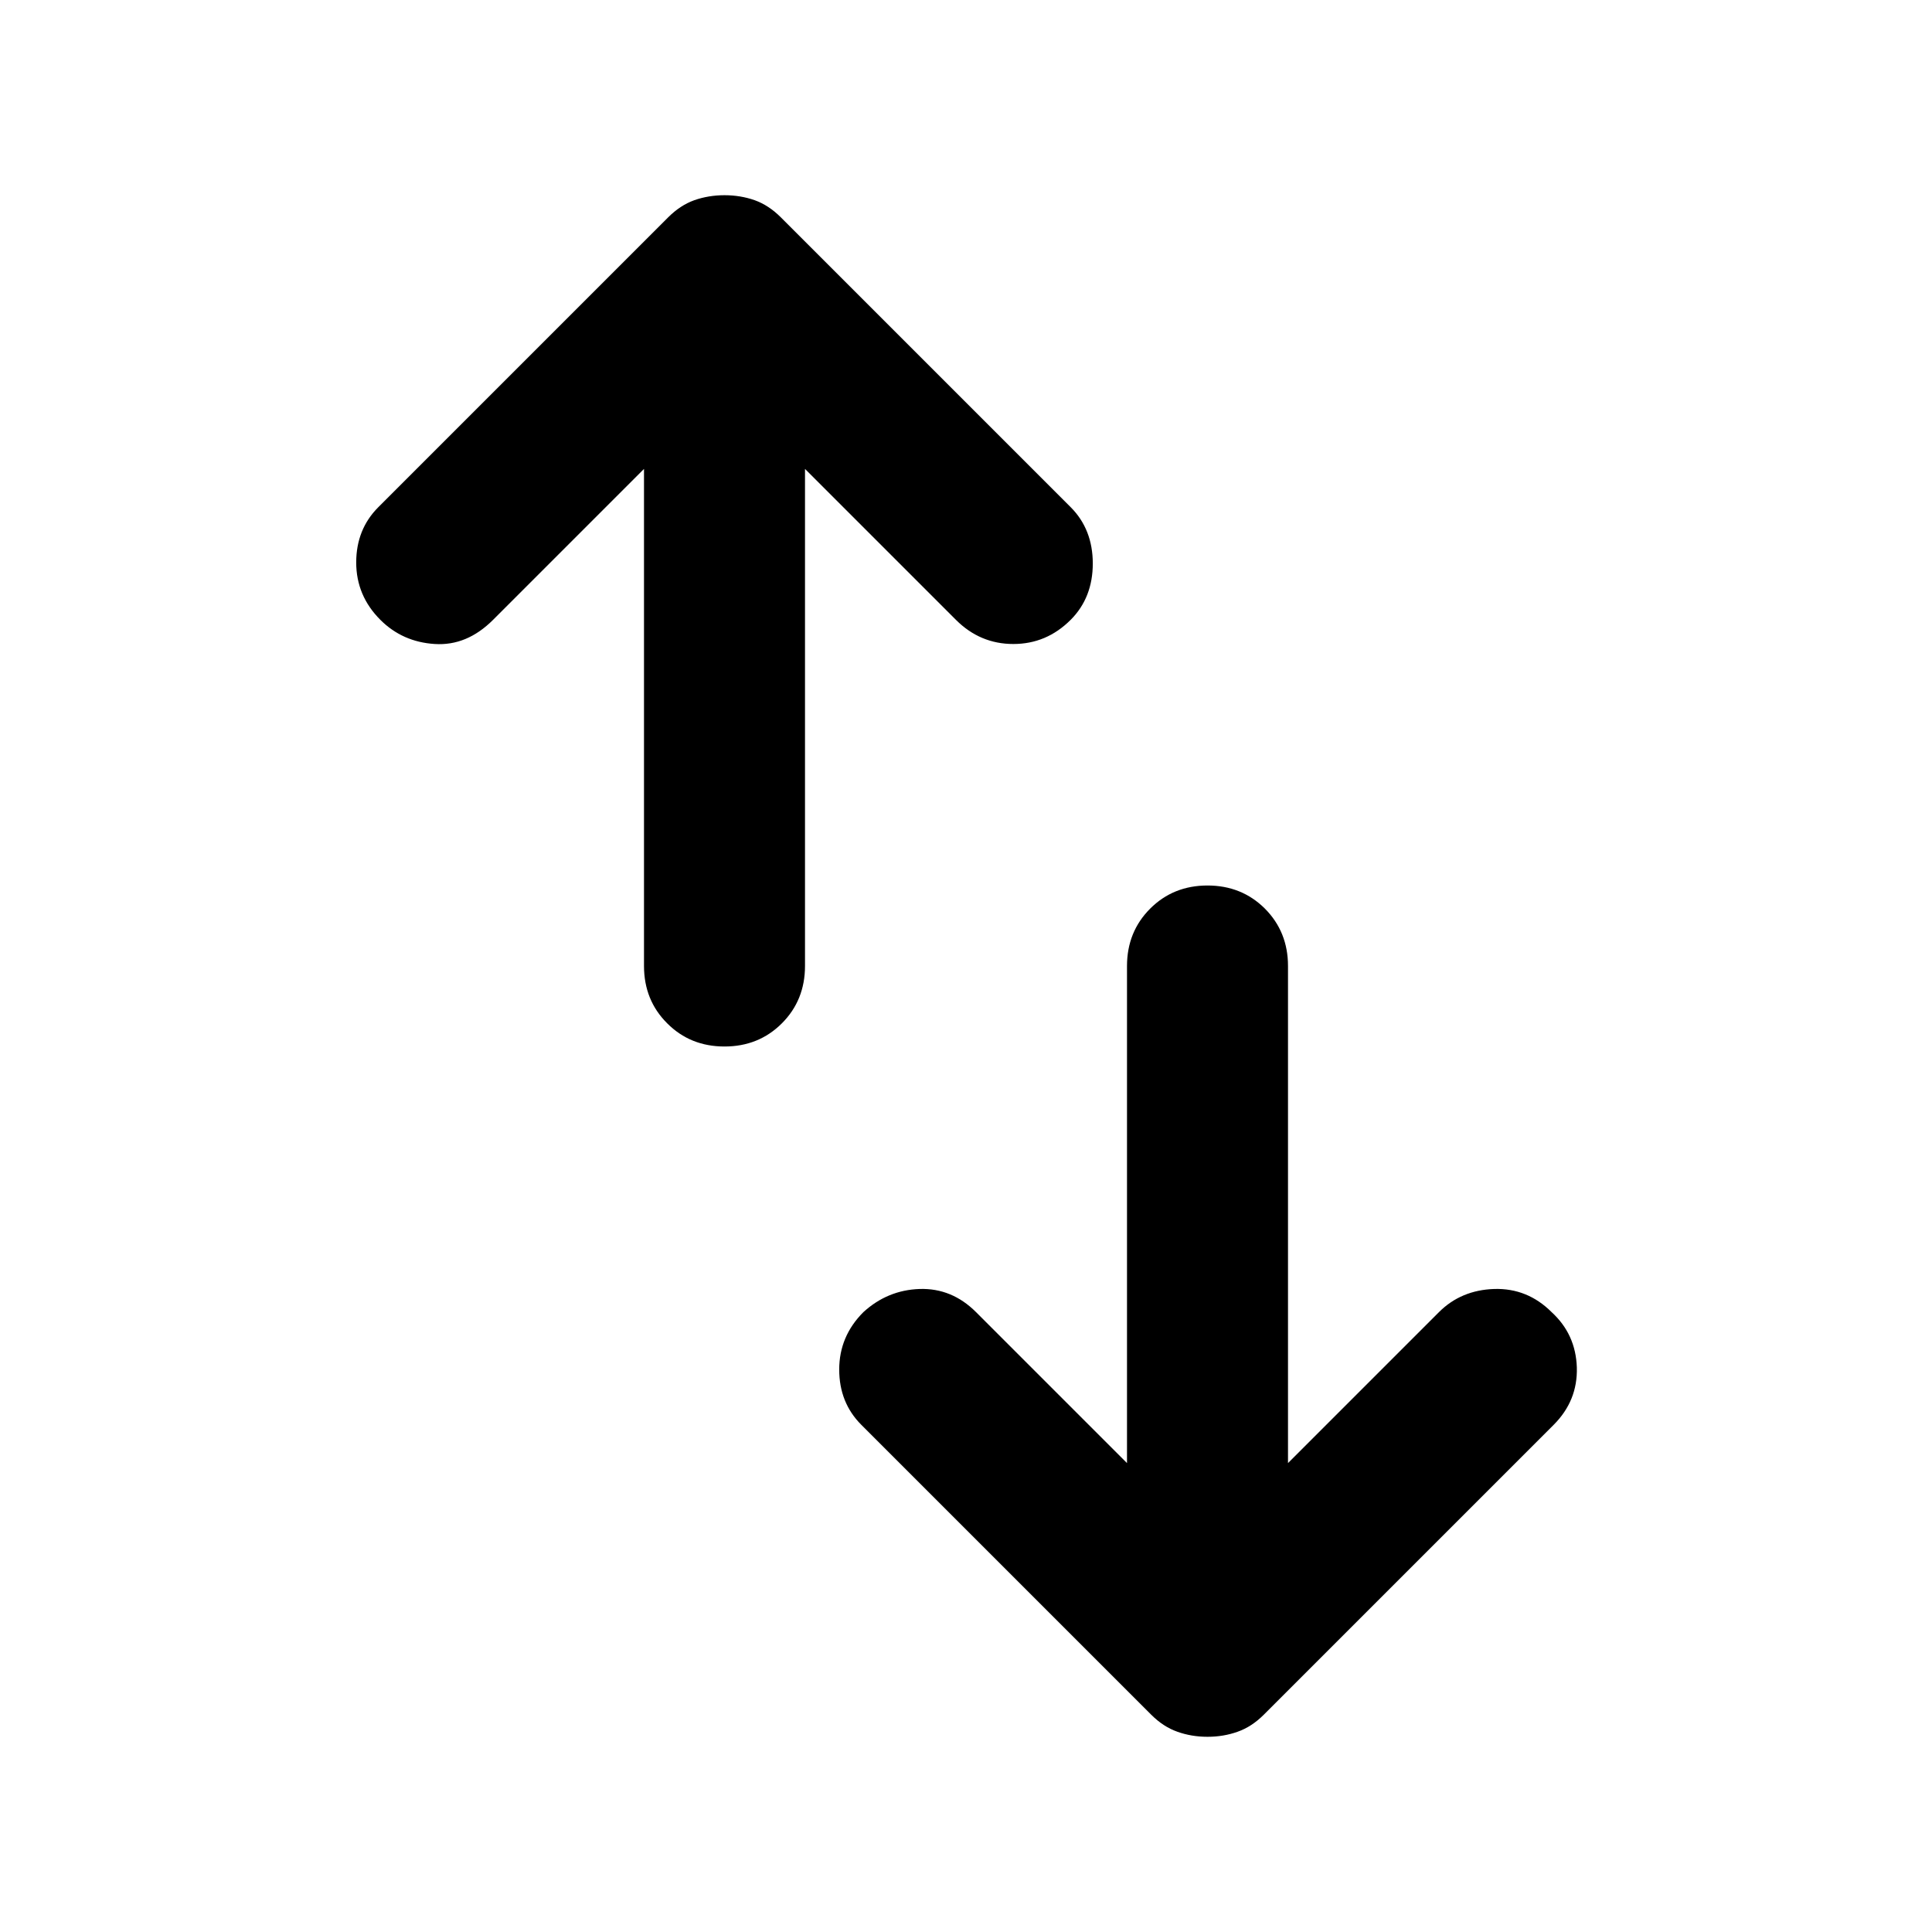
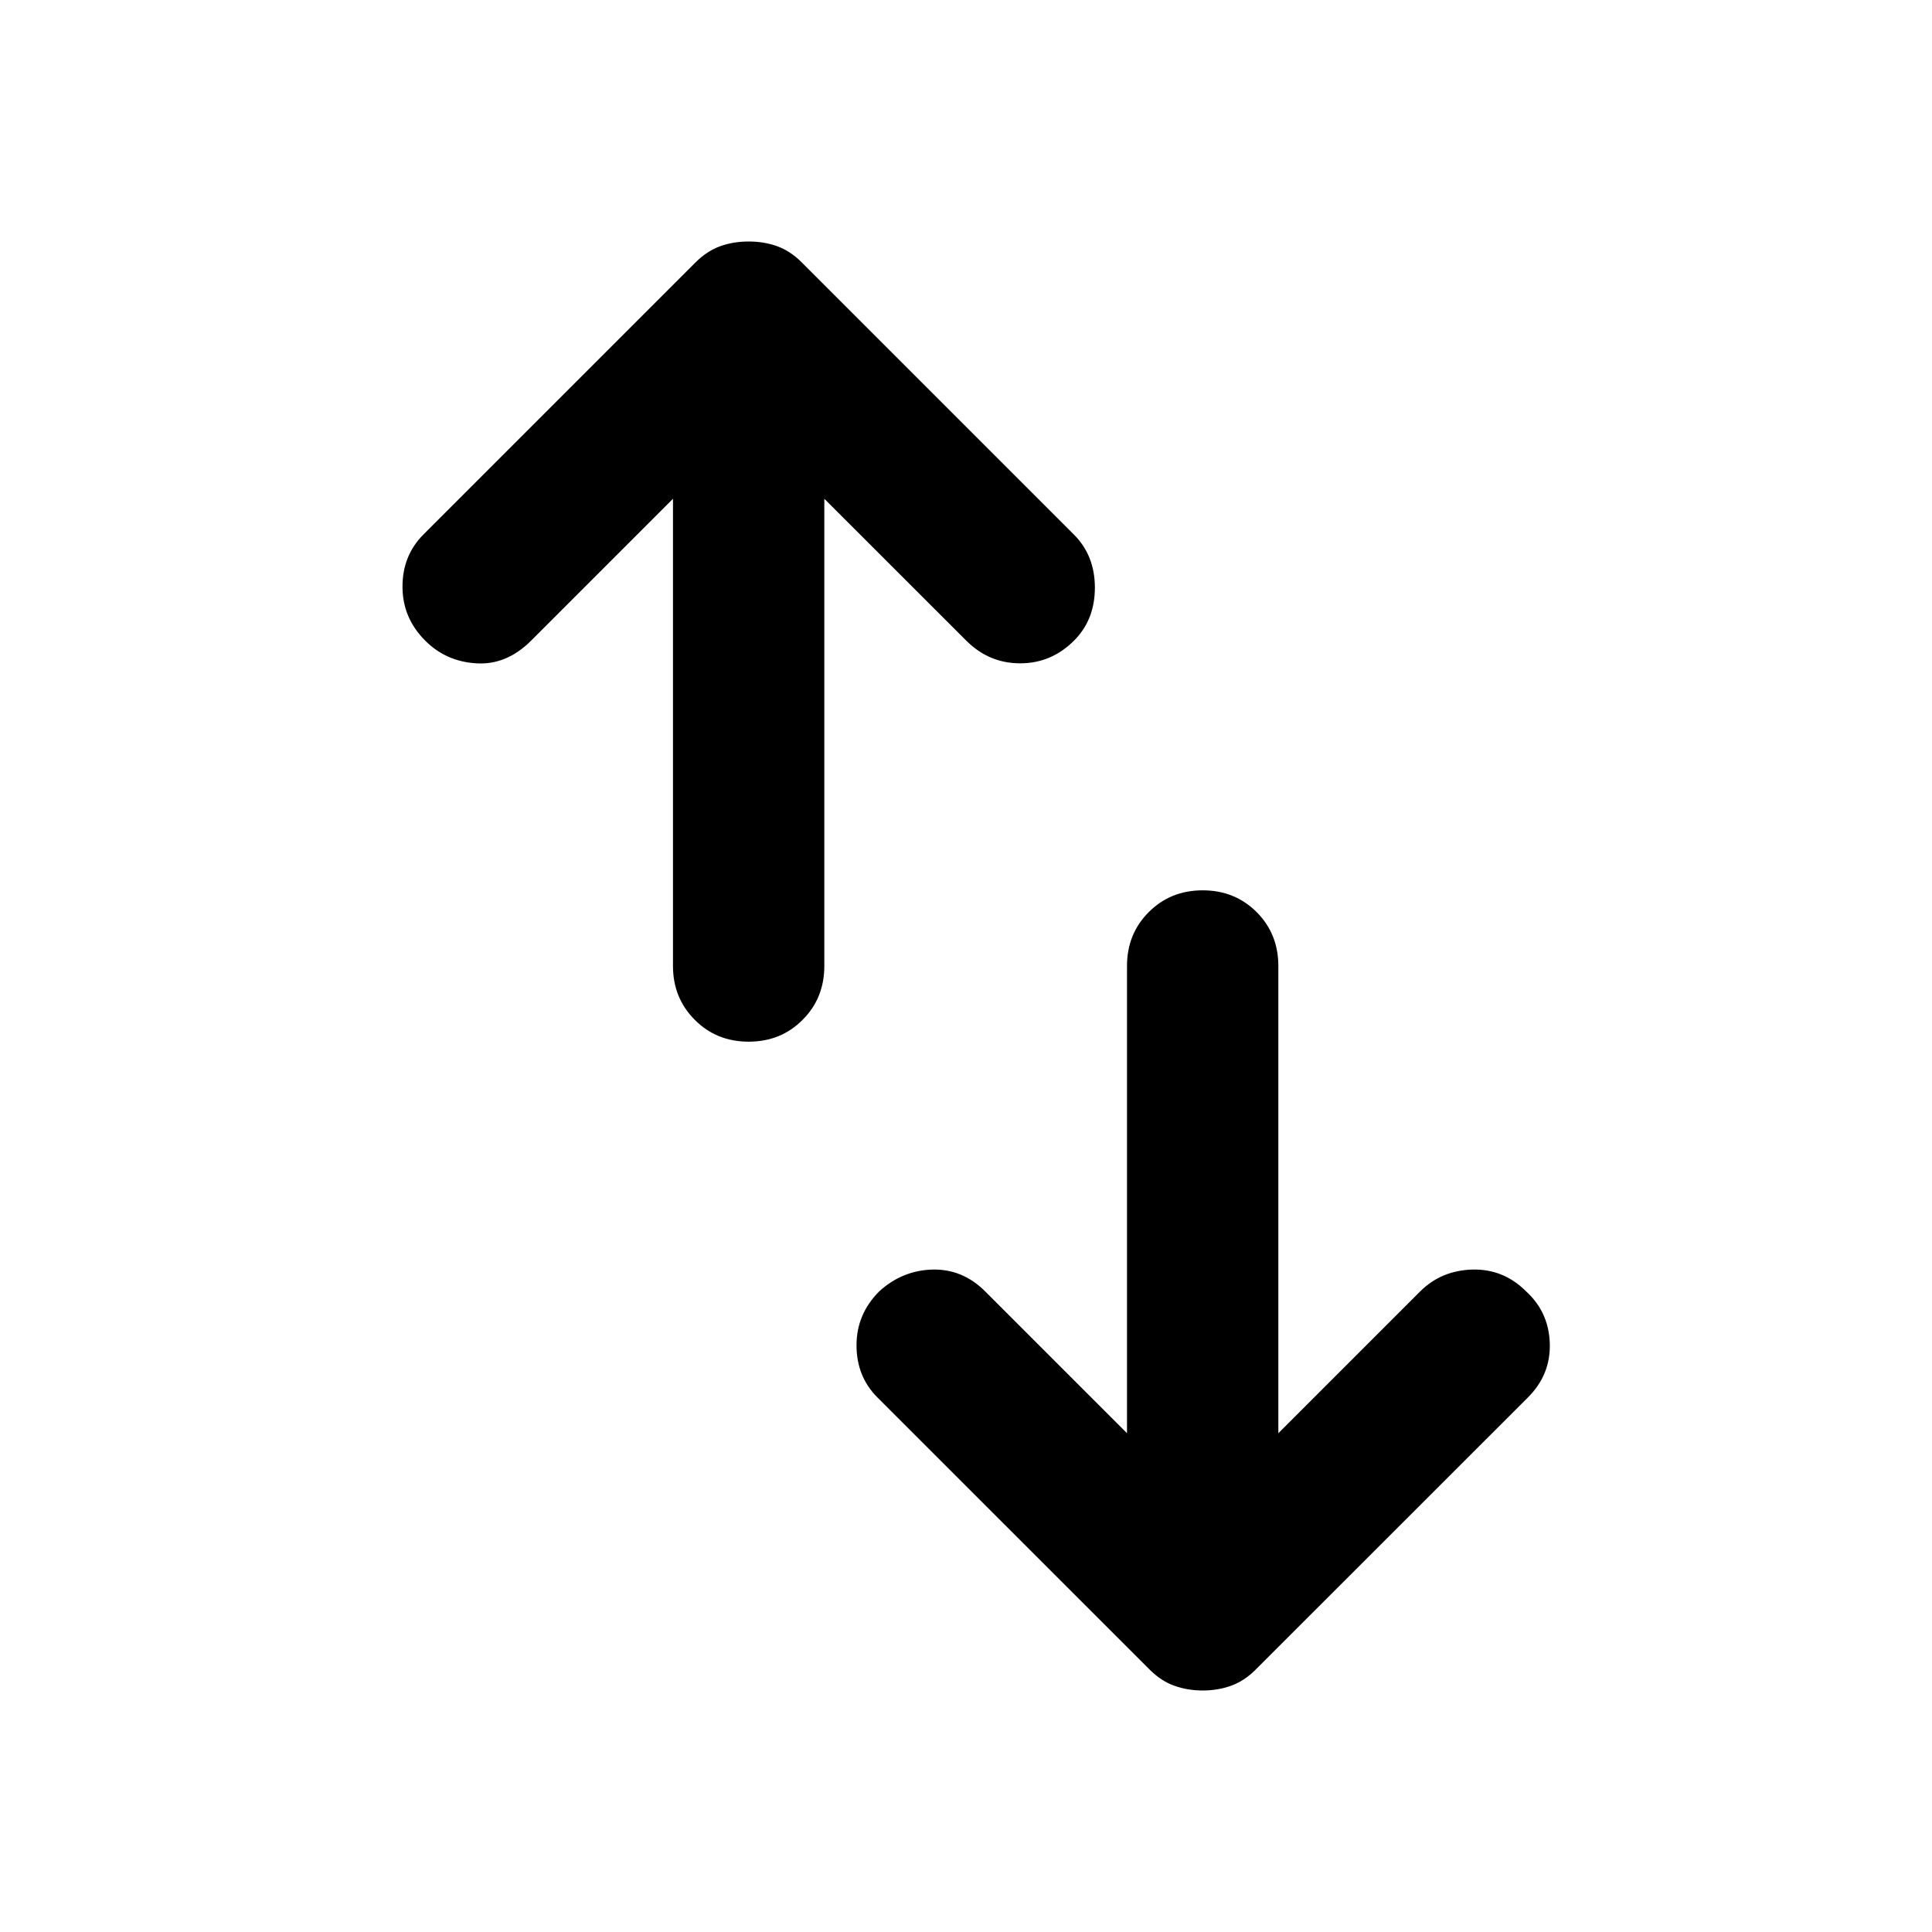
<svg xmlns="http://www.w3.org/2000/svg" width="24" height="24" viewBox="0 0 24 24">
-   <path d="M14 18.175V12C14 11.717 14.096 11.479 14.288 11.287C14.479 11.096 14.717 11 15 11C15.283 11 15.521 11.096 15.713 11.287C15.904 11.479 16 11.717 16 12V18.175L17.875 16.3C18.058 16.117 18.287 16.021 18.562 16.012C18.837 16.004 19.075 16.1 19.275 16.3C19.475 16.483 19.579 16.712 19.588 16.987C19.596 17.262 19.5 17.5 19.3 17.7L15.7 21.3C15.6 21.4 15.492 21.471 15.375 21.512C15.258 21.554 15.133 21.575 15 21.575C14.867 21.575 14.742 21.554 14.625 21.512C14.508 21.471 14.4 21.4 14.3 21.3L10.7 17.7C10.517 17.517 10.425 17.288 10.425 17.013C10.425 16.738 10.525 16.5 10.725 16.3C10.925 16.117 11.158 16.021 11.425 16.012C11.692 16.004 11.925 16.1 12.125 16.3L14 18.175ZM8 5.825L6.125 7.7C5.908 7.917 5.667 8.017 5.4 8C5.133 7.983 4.908 7.883 4.725 7.7C4.525 7.5 4.425 7.262 4.425 6.987C4.425 6.712 4.517 6.483 4.7 6.3L8.3 2.7C8.4 2.6 8.508 2.529 8.625 2.487C8.742 2.446 8.867 2.425 9 2.425C9.133 2.425 9.258 2.446 9.375 2.487C9.492 2.529 9.6 2.6 9.7 2.7L13.3 6.3C13.483 6.483 13.575 6.717 13.575 7C13.575 7.283 13.483 7.517 13.3 7.7C13.1 7.9 12.863 8 12.588 8C12.313 8 12.075 7.9 11.875 7.7L10 5.825V12C10 12.283 9.904 12.521 9.713 12.712C9.521 12.904 9.283 13 9 13C8.717 13 8.479 12.904 8.288 12.712C8.096 12.521 8 12.283 8 12V5.825Z" fill="black" />
+   <path d="M14 17.804V12C14 11.734 14.09 11.51 14.271 11.33C14.45 11.15 14.674 11.06 14.94 11.06C15.206 11.06 15.43 11.15 15.61 11.33C15.79 11.51 15.88 11.734 15.88 12V17.804L17.642 16.042C17.815 15.87 18.03 15.779 18.288 15.771C18.547 15.764 18.77 15.854 18.958 16.042C19.146 16.214 19.244 16.429 19.252 16.688C19.26 16.946 19.17 17.17 18.982 17.358L15.598 20.741C15.504 20.835 15.402 20.902 15.292 20.941C15.183 20.98 15.065 21 14.94 21C14.815 21 14.697 20.98 14.588 20.941C14.478 20.902 14.376 20.835 14.282 20.741L10.898 17.358C10.726 17.185 10.64 16.97 10.64 16.712C10.64 16.453 10.734 16.23 10.922 16.042C11.11 15.87 11.329 15.779 11.58 15.771C11.83 15.764 12.05 15.854 12.238 16.042L14 17.804ZM8.36 6.196L6.598 7.958C6.394 8.162 6.167 8.256 5.916 8.24C5.666 8.225 5.454 8.131 5.282 7.958C5.094 7.77 5 7.547 5 7.288C5 7.03 5.086 6.815 5.258 6.642L8.642 3.258C8.736 3.164 8.838 3.098 8.948 3.058C9.057 3.019 9.175 3 9.3 3C9.426 3 9.543 3.019 9.653 3.058C9.762 3.098 9.864 3.164 9.958 3.258L13.342 6.642C13.514 6.815 13.601 7.034 13.601 7.3C13.601 7.567 13.514 7.786 13.342 7.958C13.154 8.146 12.931 8.24 12.673 8.24C12.414 8.24 12.191 8.146 12.003 7.958L10.24 6.196V12C10.24 12.266 10.15 12.489 9.97 12.669C9.79 12.85 9.567 12.94 9.3 12.94C9.034 12.94 8.811 12.85 8.631 12.669C8.451 12.489 8.36 12.266 8.36 12V6.196Z" fill="black" />
</svg>
